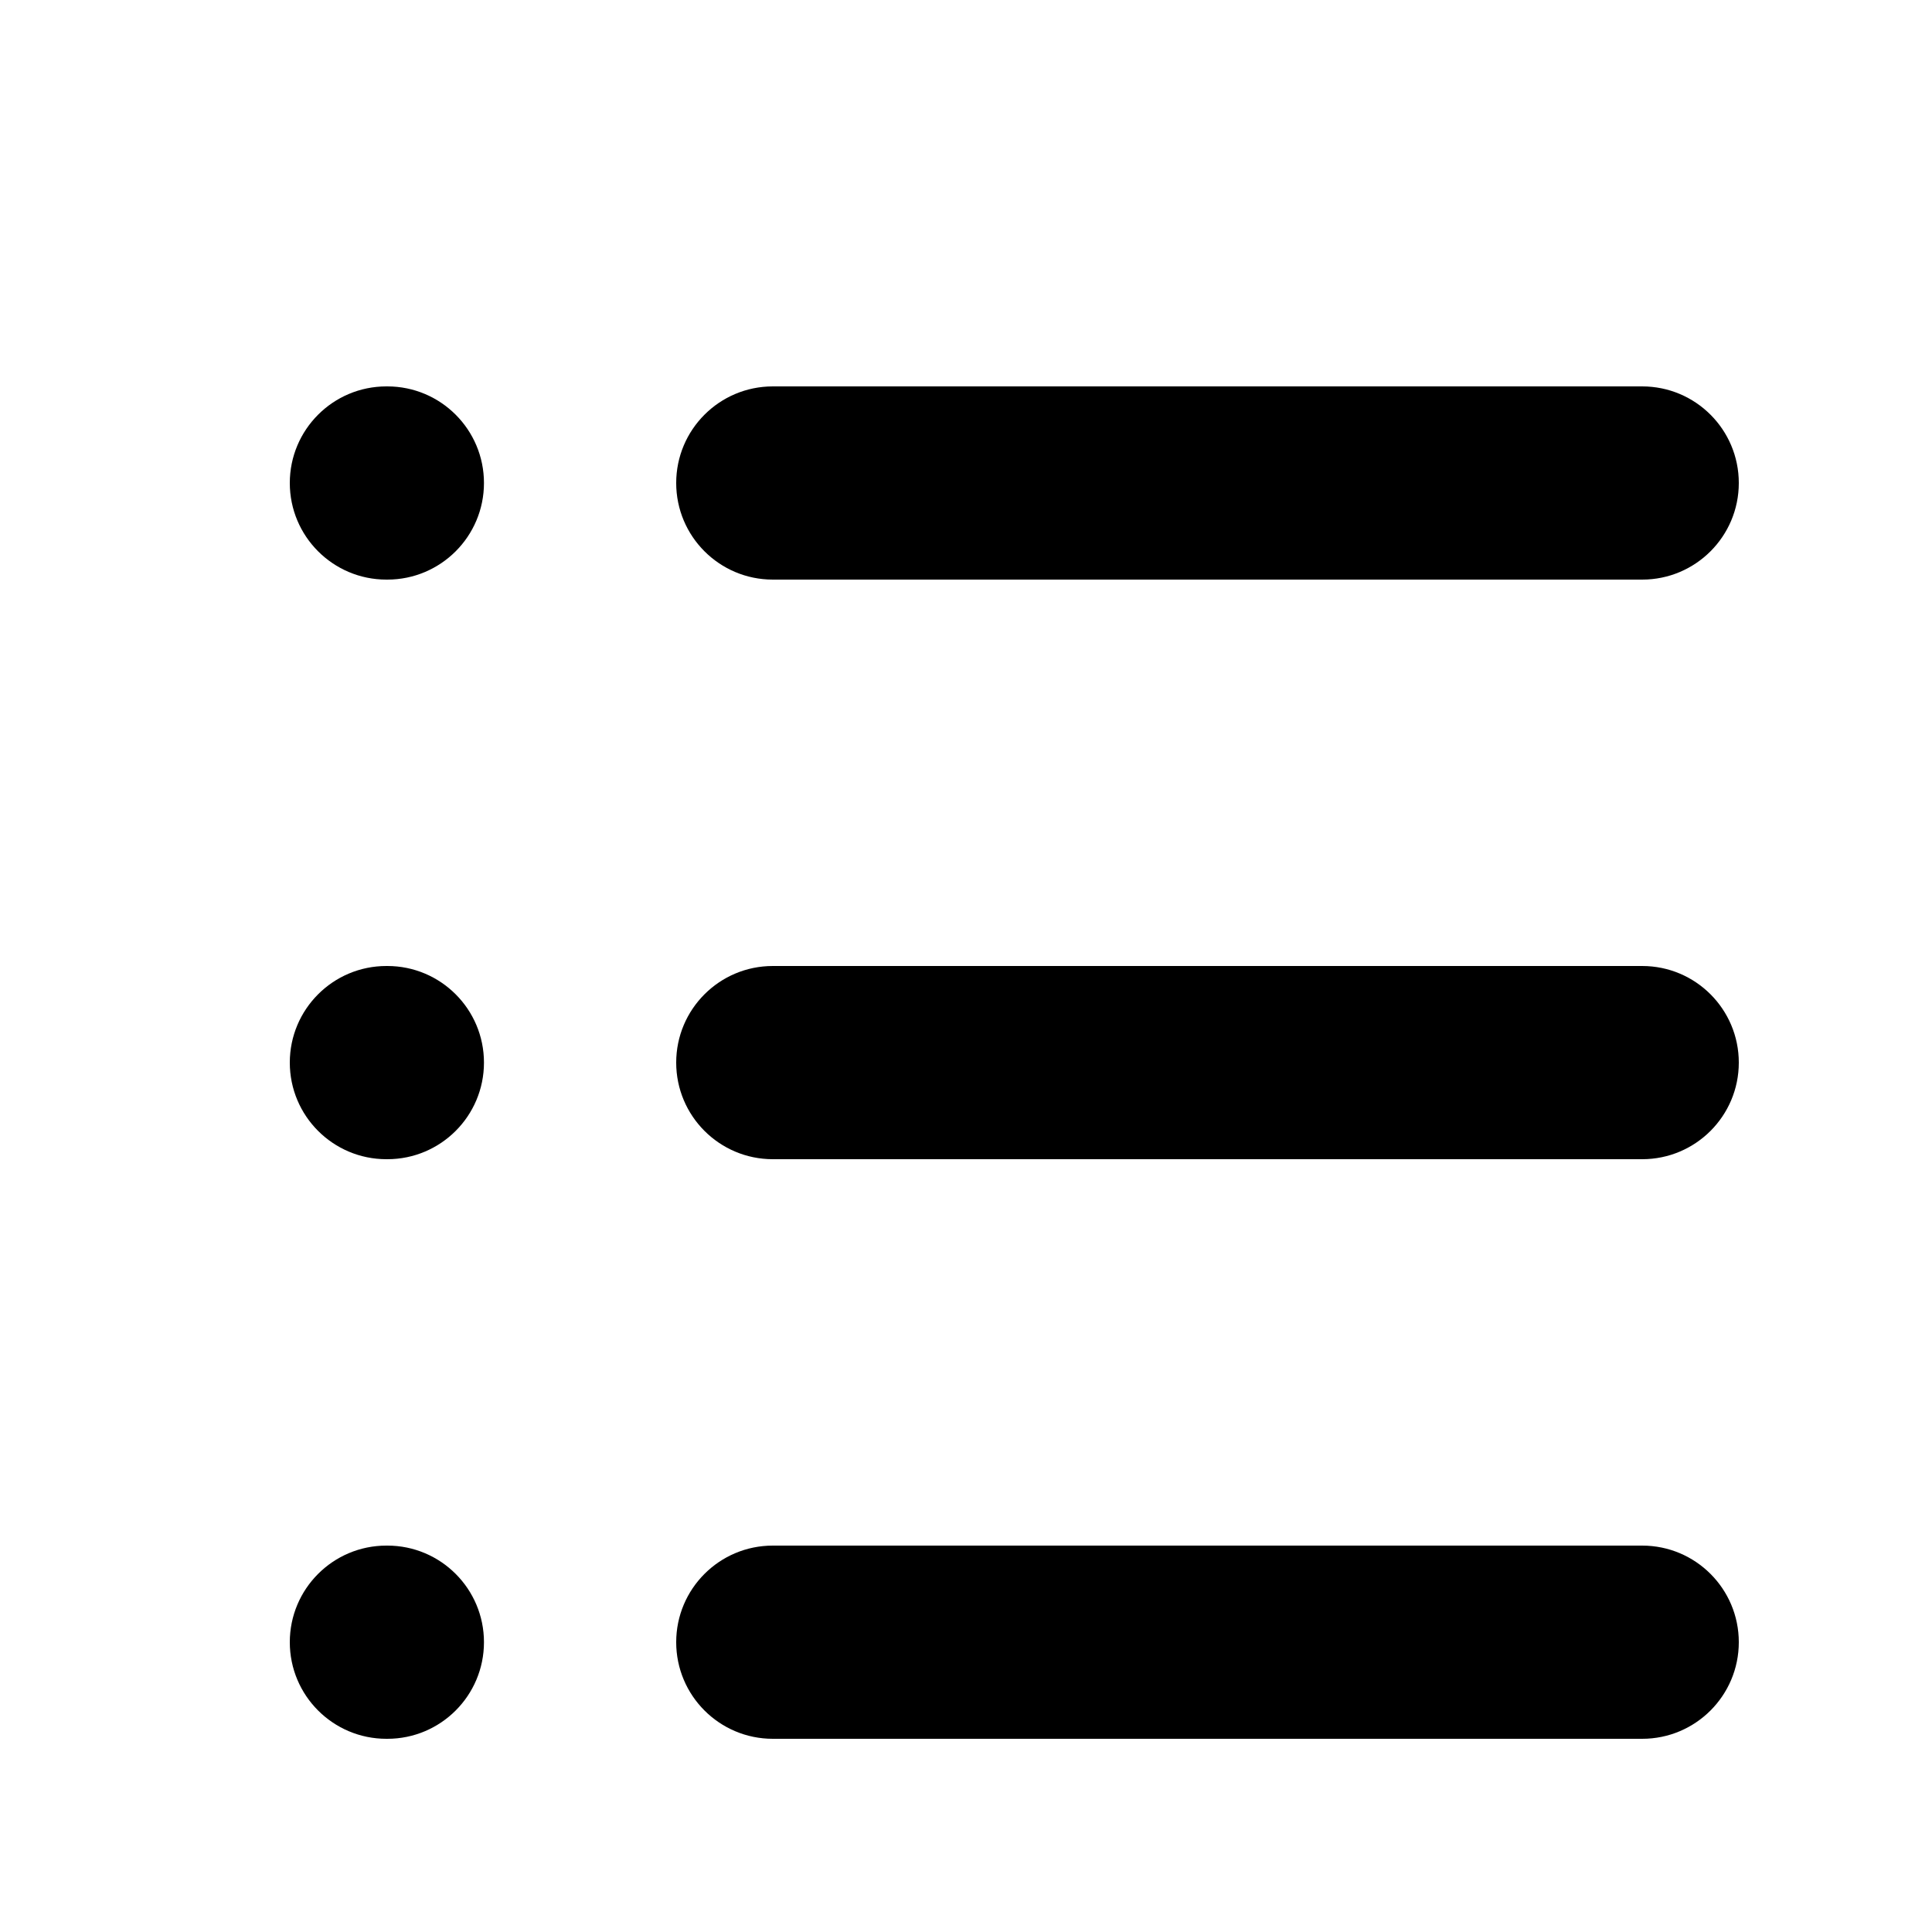
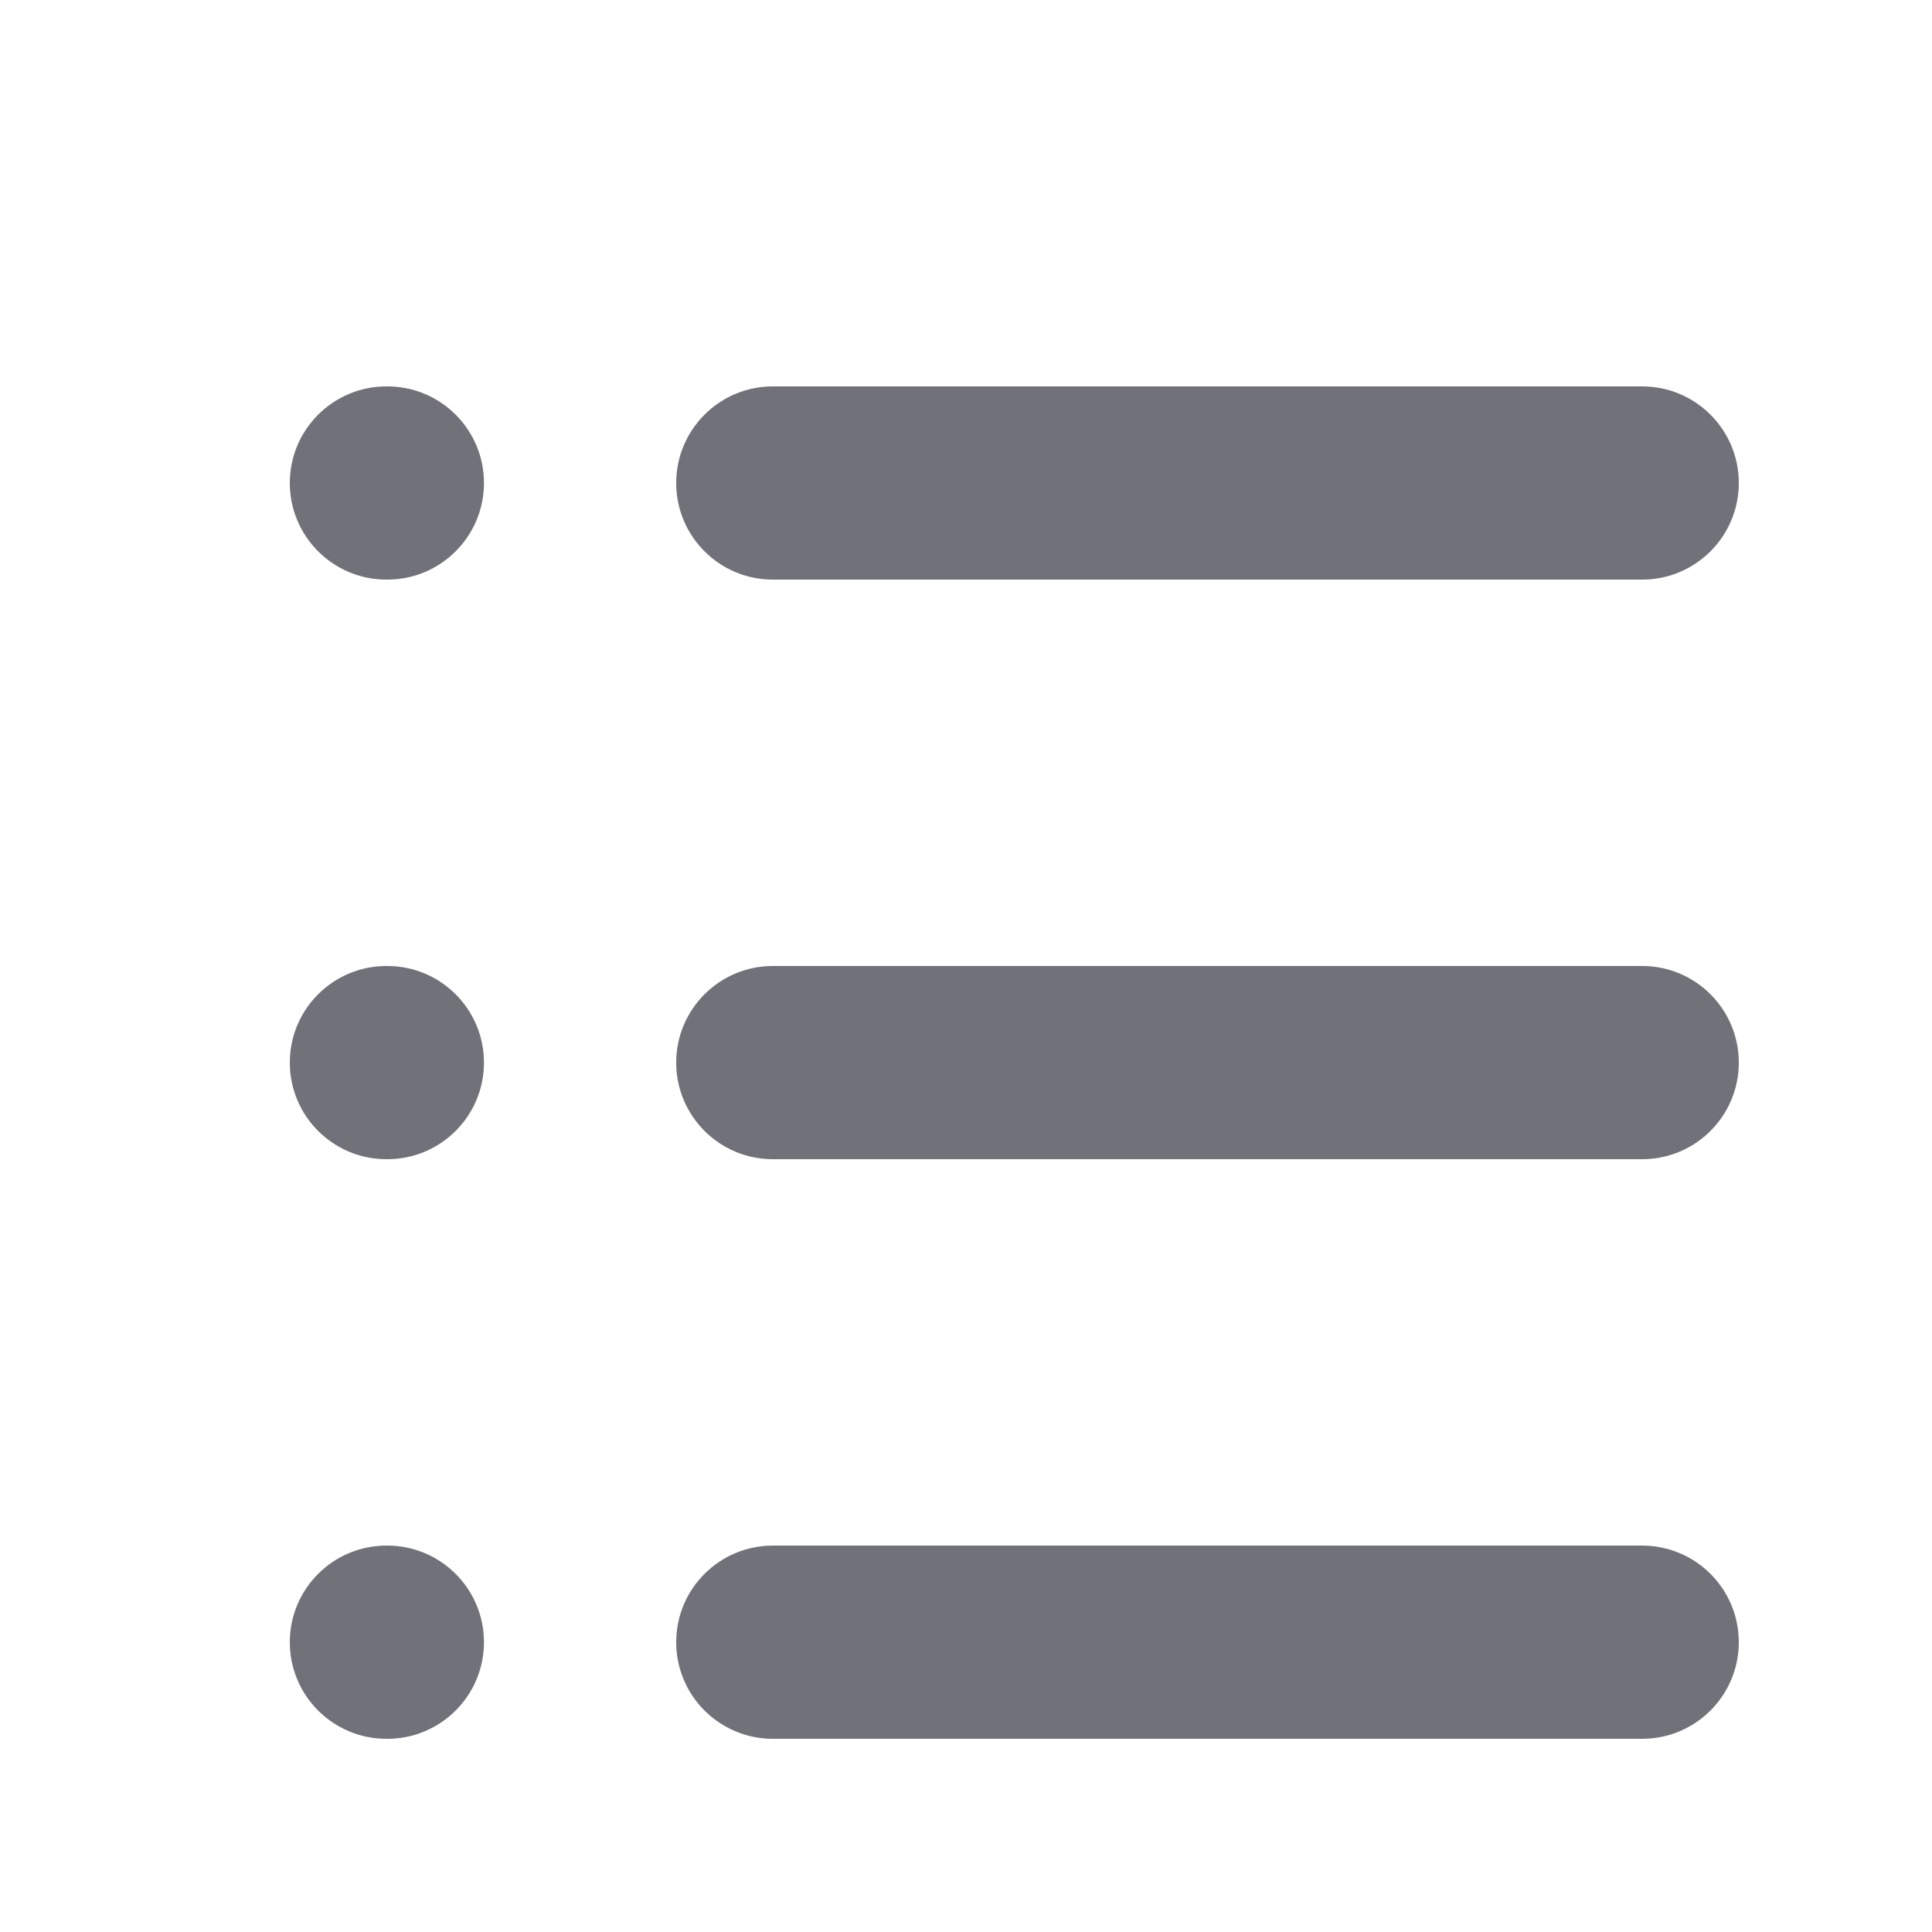
- <svg viewBox="0 0 20 20" fill="currentColor">
+ <svg xmlns="http://www.w3.org/2000/svg" width="16" height="16" viewBox="0 0 20 20" fill="#71717A">
  <path fill-rule="evenodd" d="M4 4a1 1 0 000 2h.01a1 1 0 000-2H4zm3 1a1 1 0 011-1h9a1 1 0 110 2H8a1 1 0 01-1-1zm-3 5a1 1 0 100 2h.01a1 1 0 100-2H4zm3 1a1 1 0 011-1h9a1 1 0 110 2H8a1 1 0 01-1-1zm-3 5a1 1 0 100 2h.01a1 1 0 100-2H4zm3 1a1 1 0 011-1h9a1 1 0 110 2H8a1 1 0 01-1-1z" clip-rule="evenodd" />
</svg>
